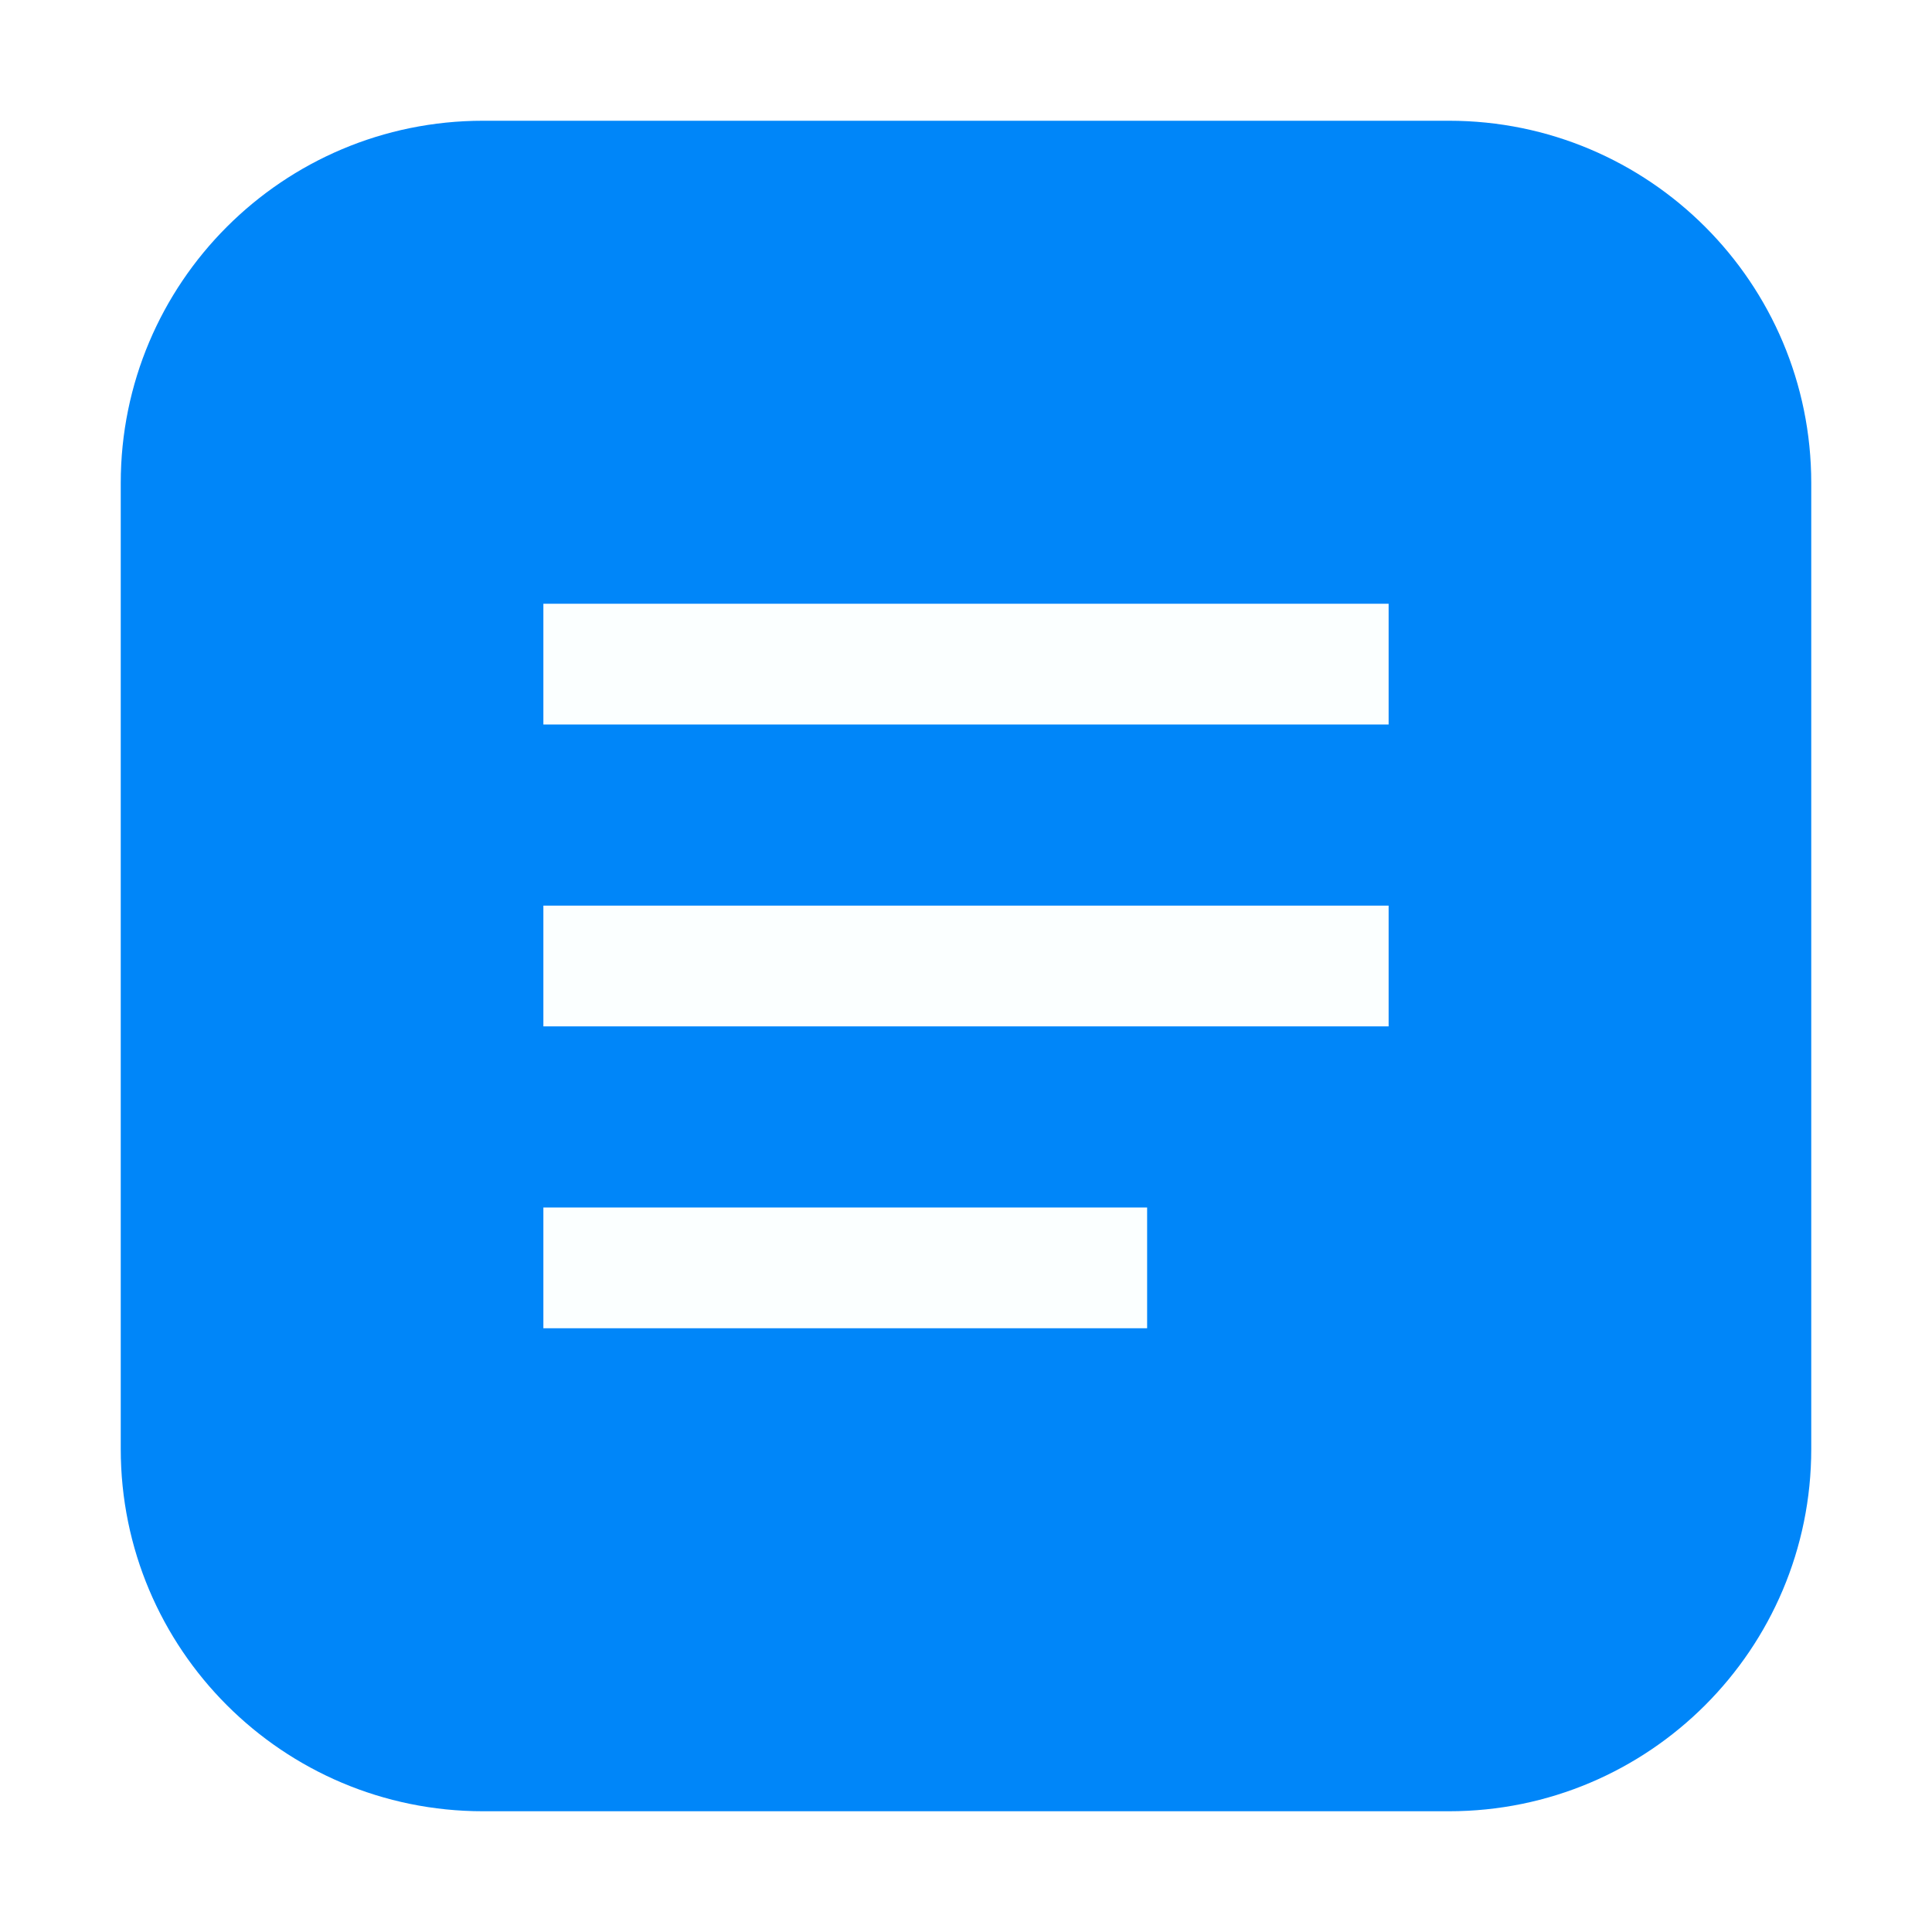
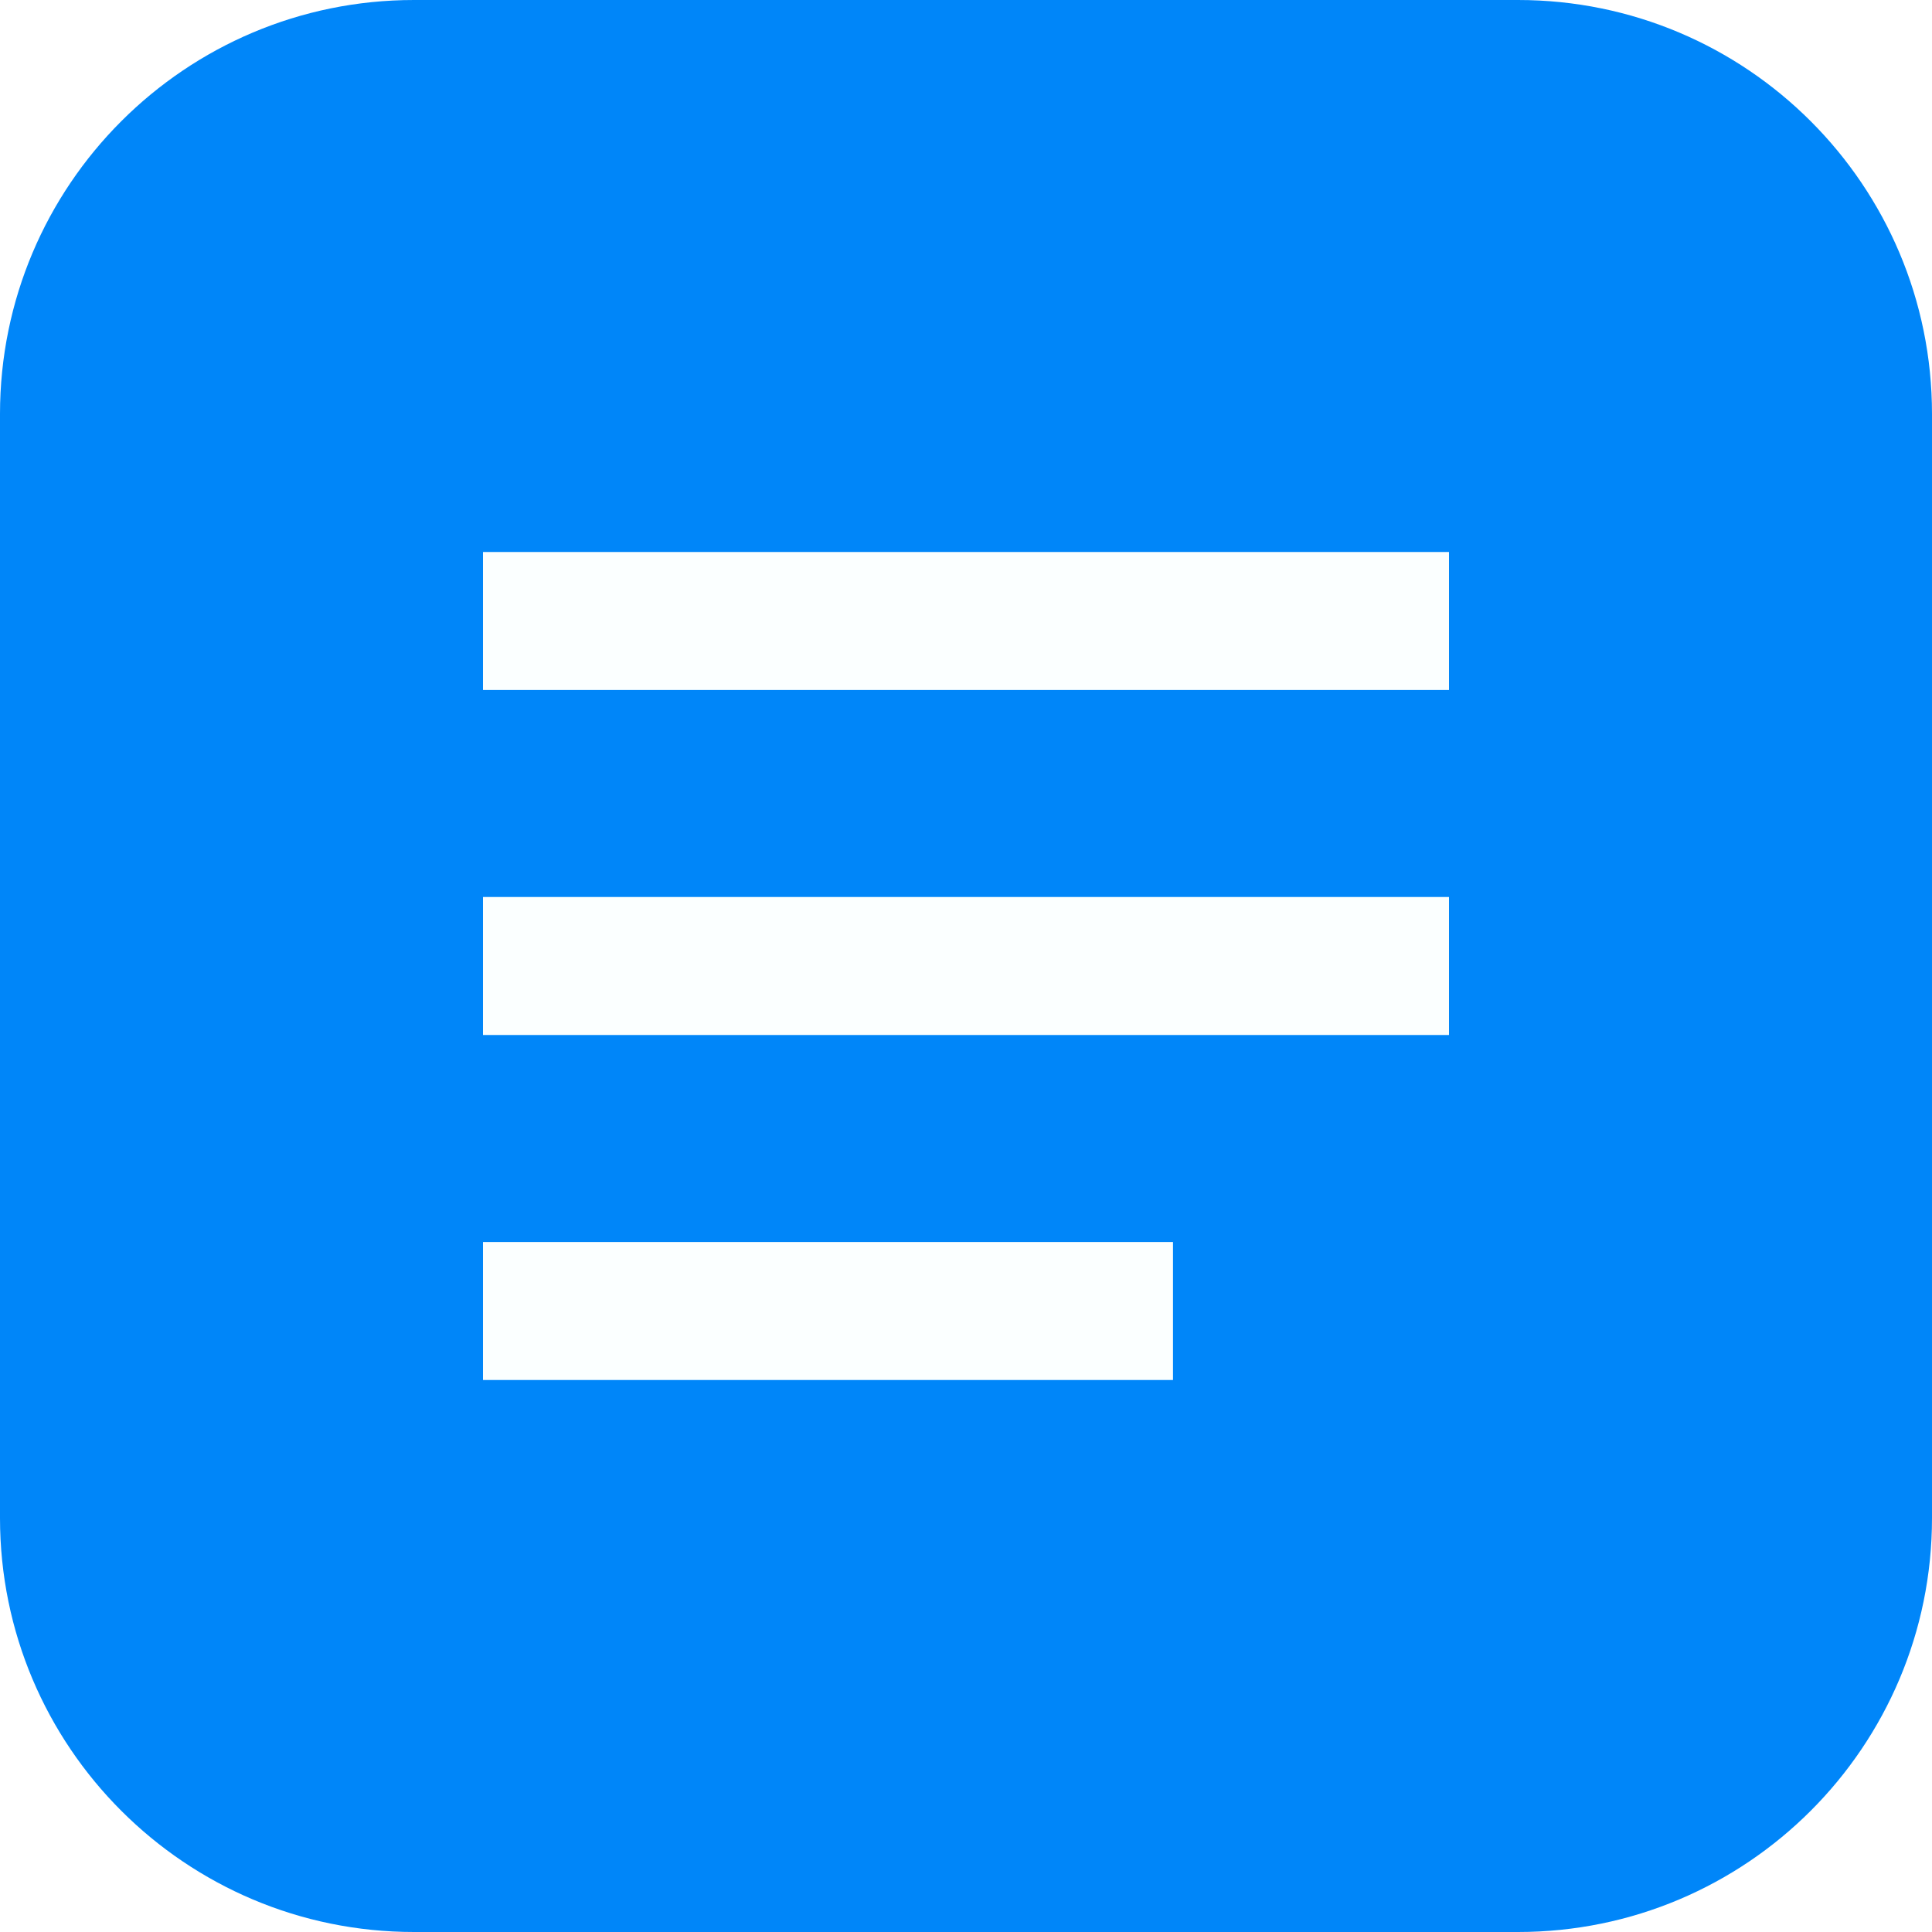
- <svg xmlns="http://www.w3.org/2000/svg" width="16" height="16" viewBox="0 0 16 16" fill="none">
-   <path d="M12 1H4C2.343 1 1 2.343 1 4V12C1 13.657 2.343 15 4 15H12C13.657 15 15 13.657 15 12V4C15 2.343 13.657 1 12 1Z" fill="#0086F9" />
-   <path d="M11.5 5H4.5V6H11.5V5Z" fill="#FBFFFF" />
-   <path d="M11.5 7.5H4.5V8.5H11.5V7.5Z" fill="#FBFFFF" />
-   <path d="M9.5 10H4.5V11H9.5V10Z" fill="#FBFFFF" />
+ <svg xmlns="http://www.w3.org/2000/svg" width="14" height="14" viewBox="0 0 14 14" fill="none">
+   <path d="M0 3C0 1.343 1.343 0 3 0H11C12.657 0 14 1.343 14 3V11C14 12.657 12.657 14 11 14H3C1.343 14 0 12.657 0 11V3Z" fill="#0086F9" />
+   <path d="M3.5 4H10.5V5H3.5V4Z" fill="#FBFFFF" />
+   <path d="M3.5 6.5H10.5V7.5H3.5V6.5Z" fill="#FBFFFF" />
+   <path d="M3.5 9H8.5V10H3.5V9Z" fill="#FBFFFF" />
</svg>
